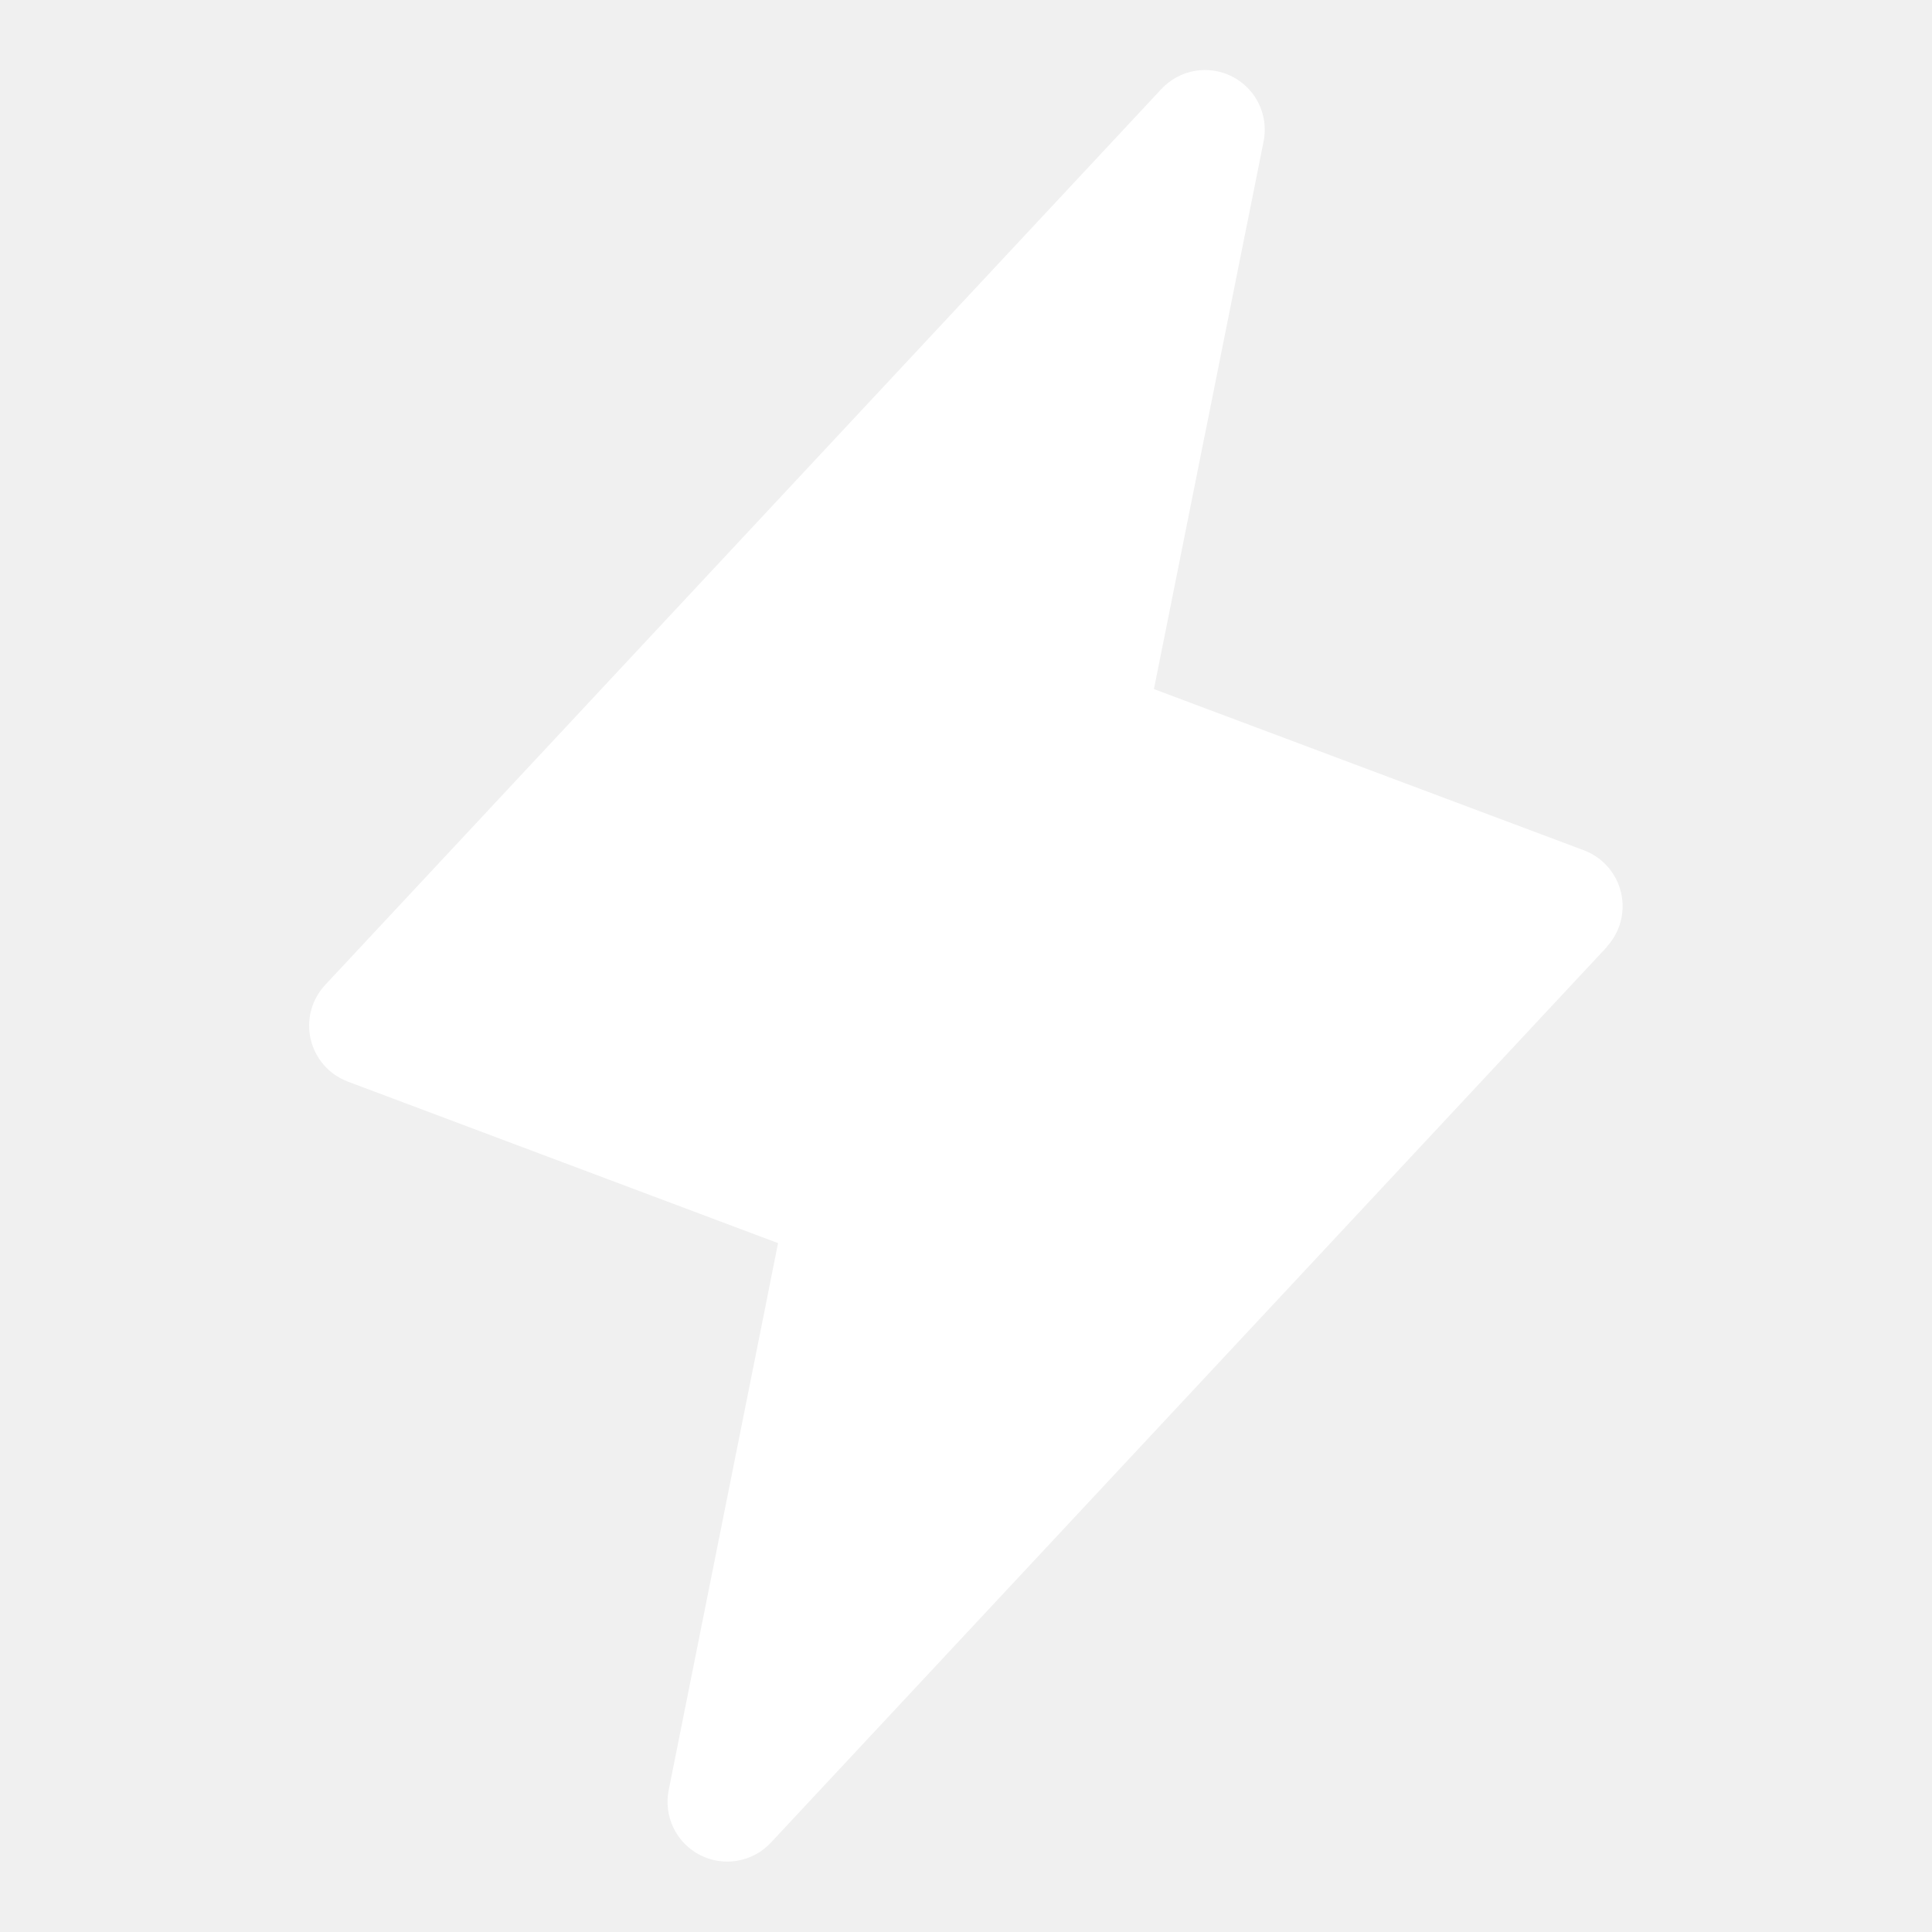
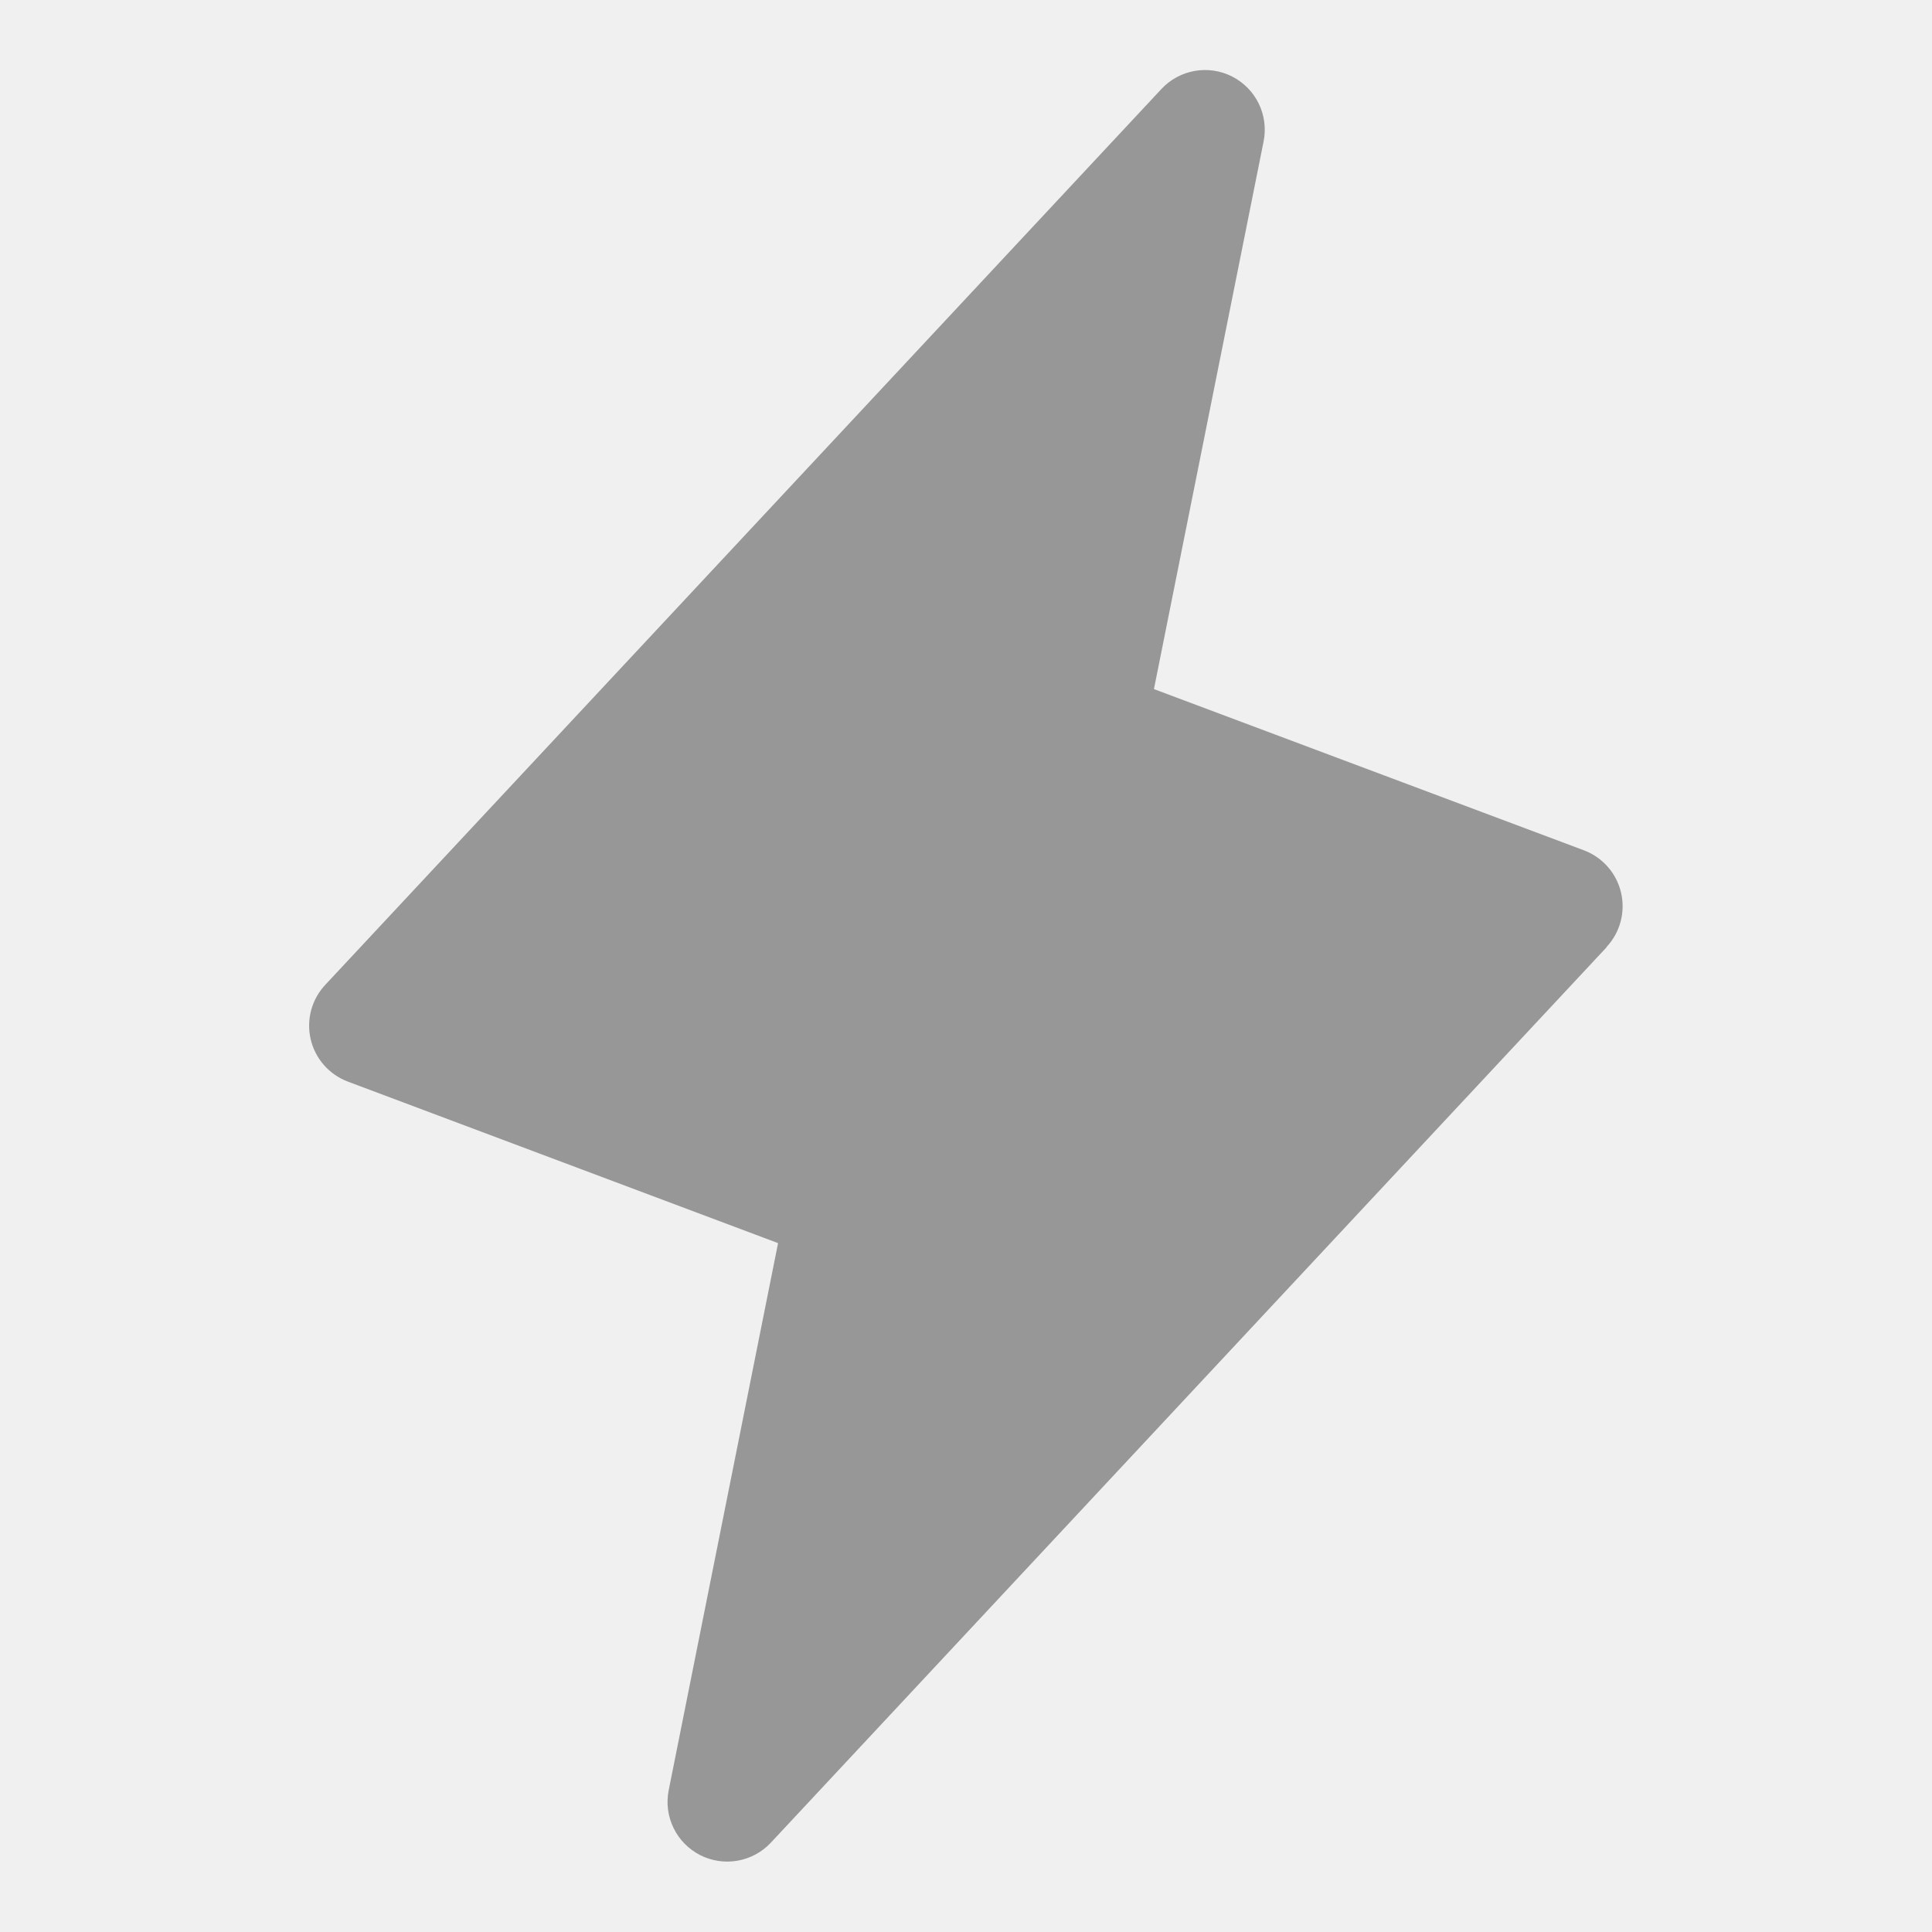
<svg xmlns="http://www.w3.org/2000/svg" width="91" height="91" viewBox="0 0 91 91" fill="none">
-   <path d="M75.682 44.607L36.307 86.794C35.889 87.24 35.339 87.537 34.737 87.642C34.136 87.747 33.517 87.653 32.974 87.376C32.431 87.098 31.992 86.651 31.725 86.102C31.458 85.553 31.377 84.933 31.494 84.334L36.648 58.553L16.387 50.946C15.952 50.783 15.564 50.515 15.258 50.166C14.951 49.816 14.736 49.396 14.632 48.944C14.528 48.491 14.537 48.02 14.659 47.571C14.781 47.123 15.013 46.712 15.332 46.375L54.708 4.188C55.125 3.742 55.676 3.445 56.277 3.34C56.878 3.235 57.497 3.329 58.04 3.607C58.584 3.885 59.022 4.332 59.289 4.88C59.556 5.429 59.637 6.05 59.52 6.649L54.352 32.457L74.613 40.054C75.045 40.218 75.43 40.486 75.734 40.834C76.038 41.182 76.251 41.599 76.355 42.049C76.46 42.499 76.451 42.968 76.332 43.414C76.212 43.86 75.984 44.27 75.668 44.607H75.682Z" fill="white" style="fill:white;fill-opacity:1;" />
+   <path d="M75.682 44.607L36.307 86.794C35.889 87.24 35.339 87.537 34.737 87.642C34.136 87.747 33.517 87.653 32.974 87.376C32.431 87.098 31.992 86.651 31.725 86.102C31.458 85.553 31.377 84.933 31.494 84.334L36.648 58.553L16.387 50.946C15.952 50.783 15.564 50.515 15.258 50.166C14.951 49.816 14.736 49.396 14.632 48.944C14.528 48.491 14.537 48.02 14.659 47.571C14.781 47.123 15.013 46.712 15.332 46.375L54.708 4.188C55.125 3.742 55.676 3.445 56.277 3.34C56.878 3.235 57.497 3.329 58.04 3.607C58.584 3.885 59.022 4.332 59.289 4.88C59.556 5.429 59.637 6.05 59.52 6.649L54.352 32.457L74.613 40.054C75.045 40.218 75.43 40.486 75.734 40.834C76.038 41.182 76.251 41.599 76.355 42.049C76.46 42.499 76.451 42.968 76.332 43.414C76.212 43.86 75.984 44.27 75.668 44.607H75.682Z" fill="#979797" style="fill:#979797;fill-opacity:1;" />
</svg>
